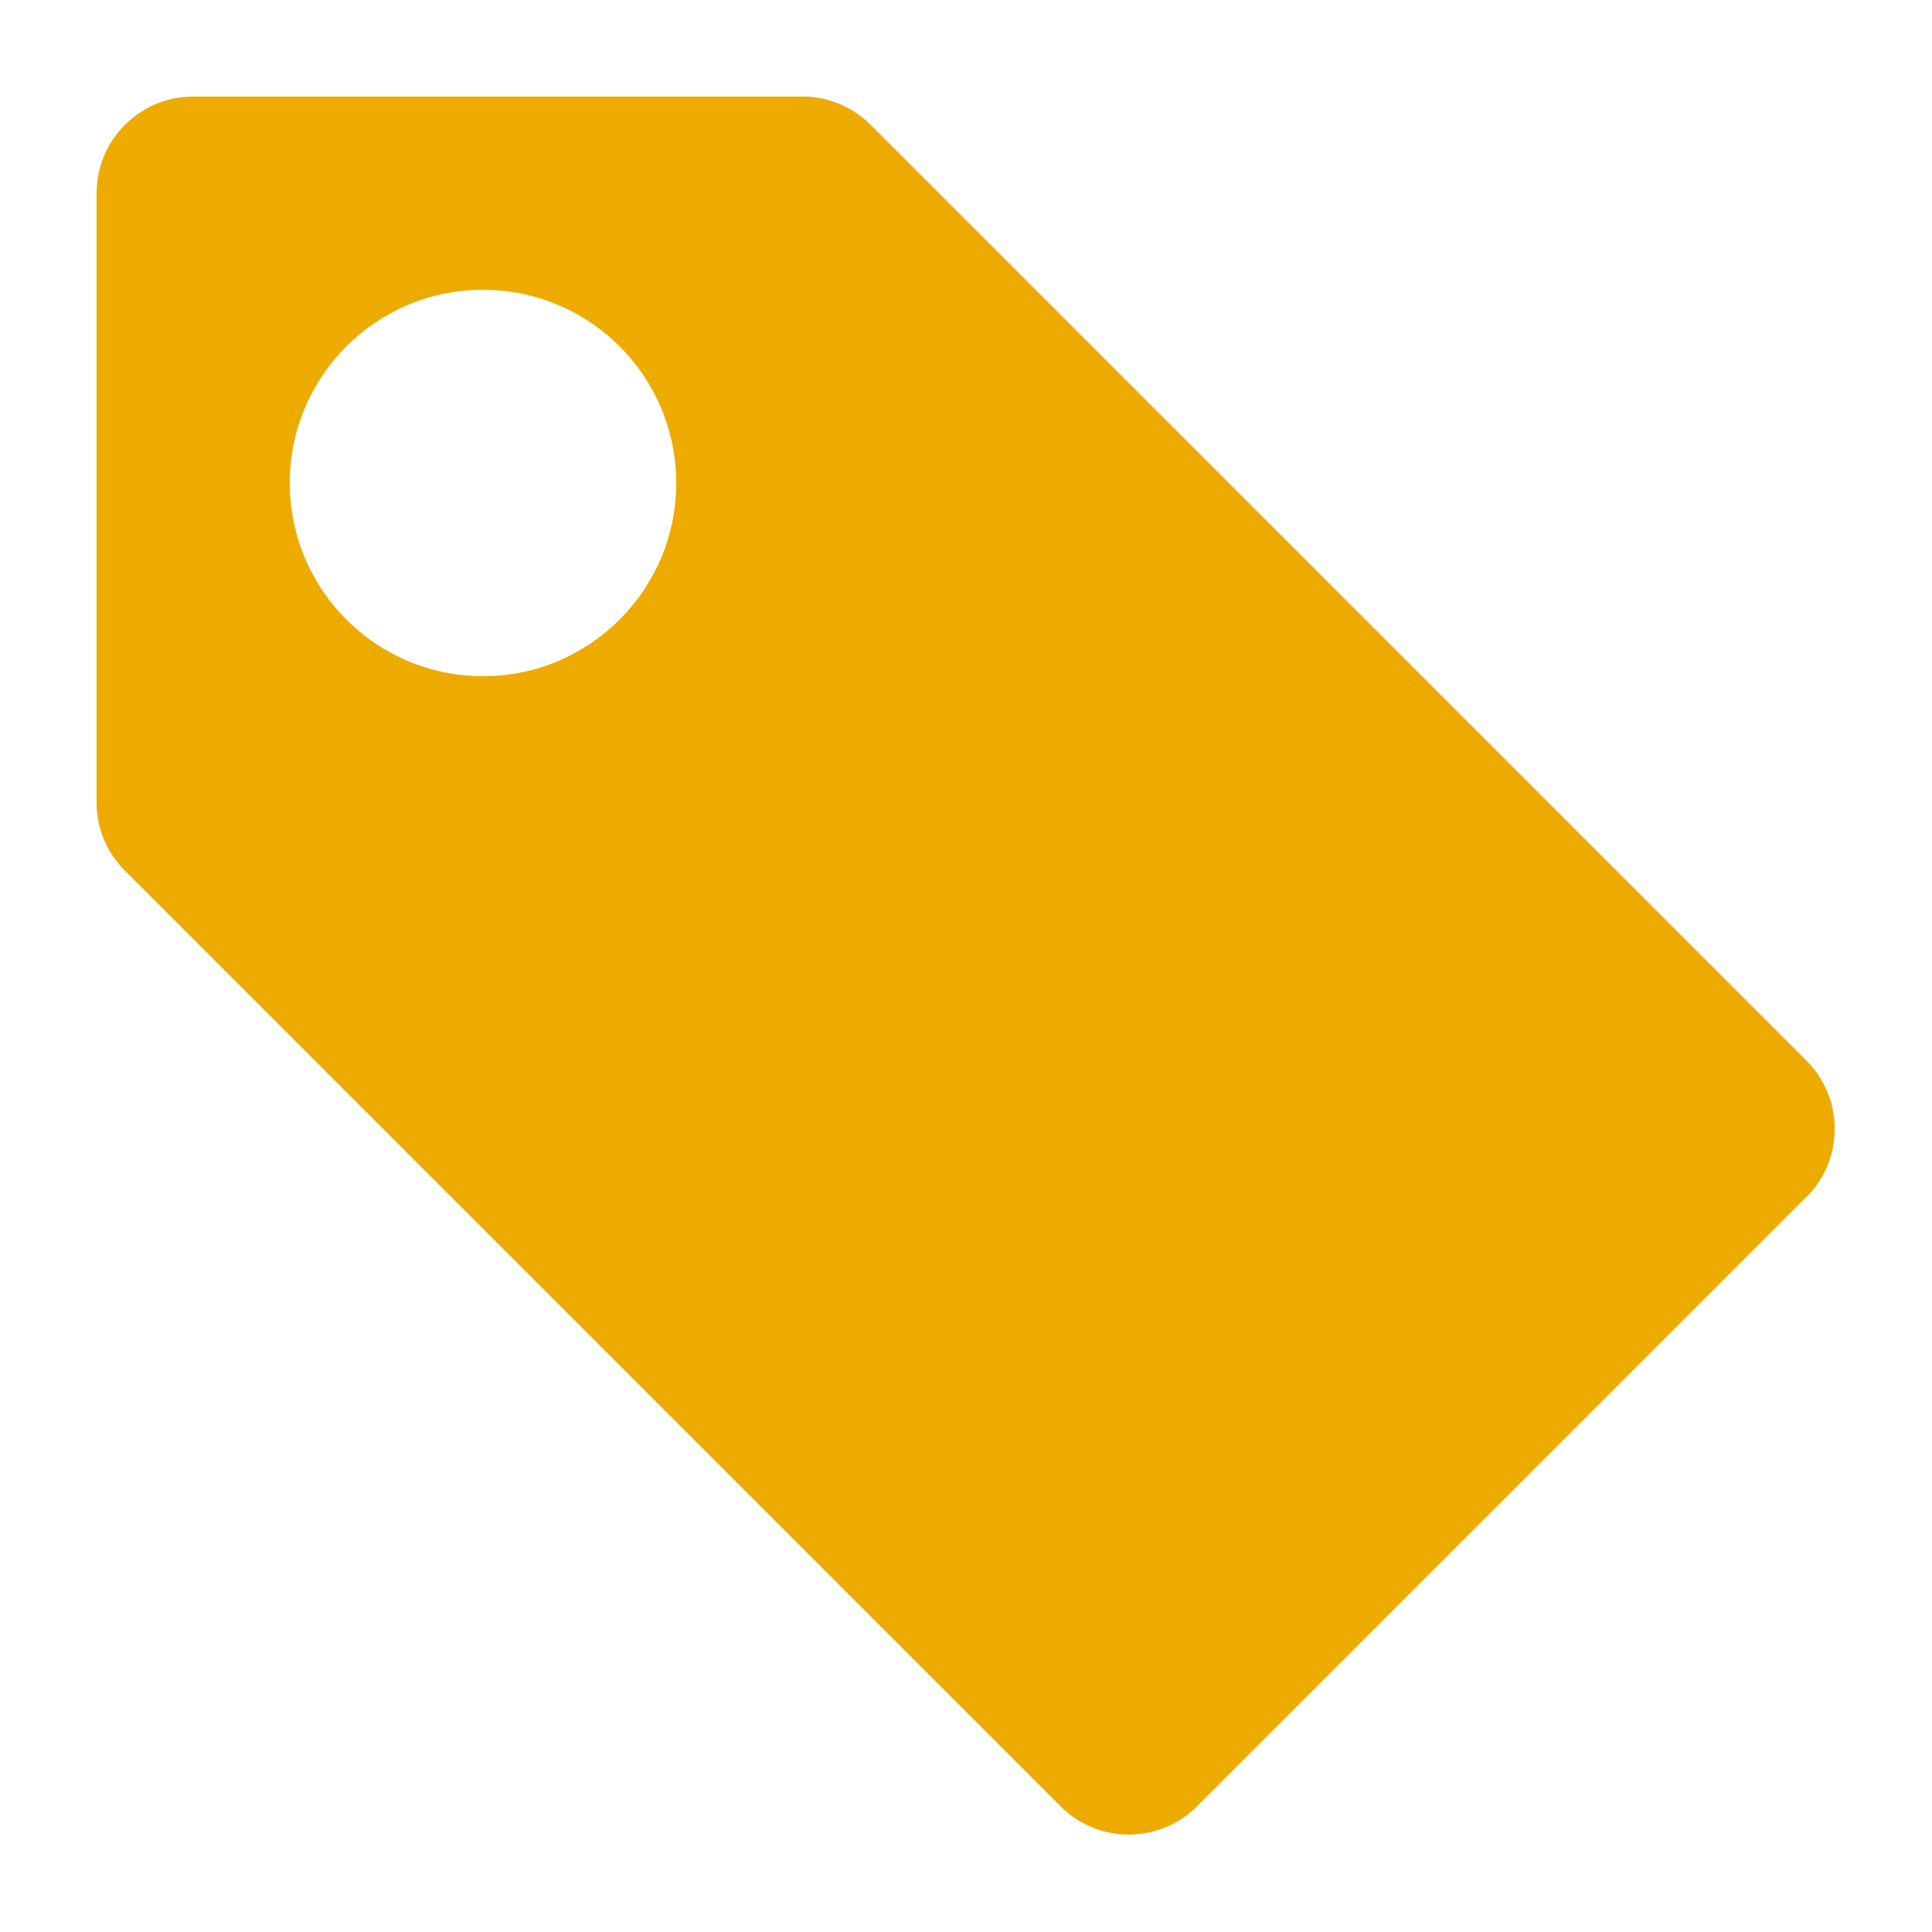
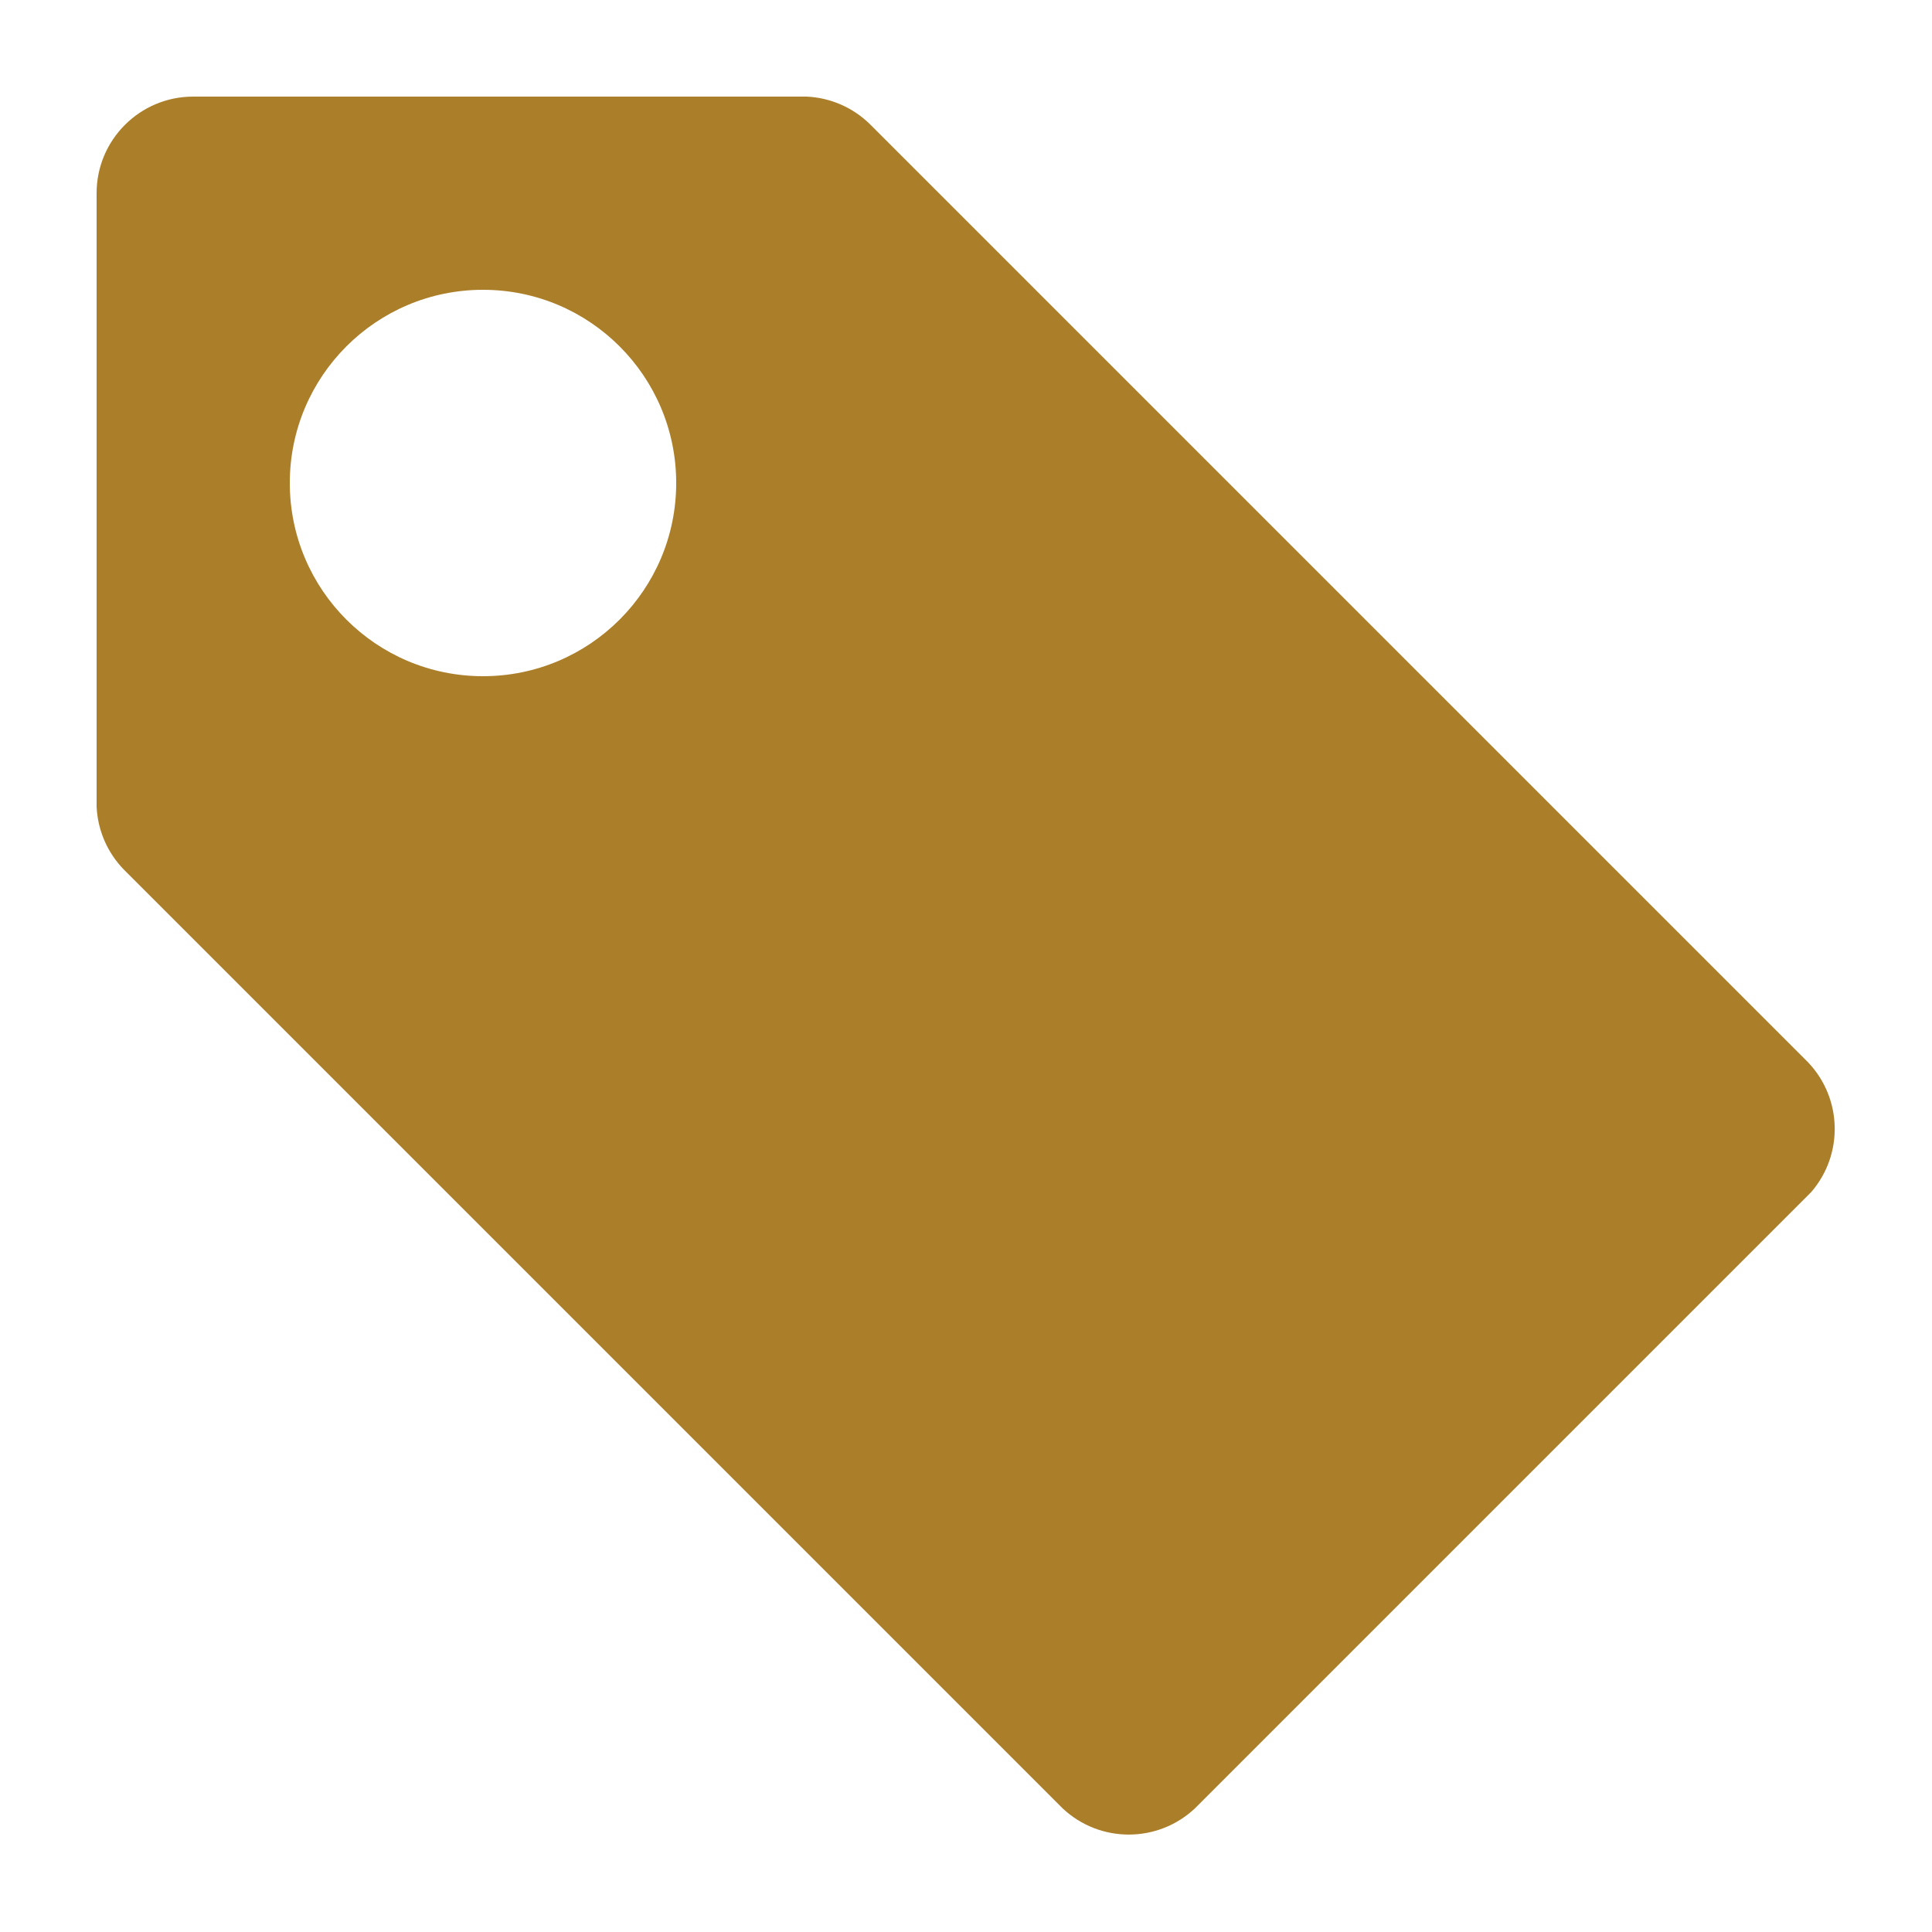
<svg xmlns="http://www.w3.org/2000/svg" width="20" height="20" viewBox="0 0 20 20">
-   <path fill="#edab00" d="M9 1.28A1 1 0 0 0 8.35 1H2a1 1 0 0 0-1 1v6.35a1 1 0 0 0 .28.65L11 18.72a1 1 0 0 0 1.37 0l6.38-6.38a1 1 0 0 0-.03-1.34zM5 7a2 2 0 1 1 2-2 2 2 0 0 1-2 2" />
+   <path fill="#ab7f2a" d="M9 1.28A1 1 0 0 0 8.35 1H2a1 1 0 0 0-1 1v6.35a1 1 0 0 0 .28.65L11 18.72a1 1 0 0 0 1.37 0l6.38-6.38a1 1 0 0 0-.03-1.34zM5 7a2 2 0 1 1 2-2 2 2 0 0 1-2 2" />
</svg>
